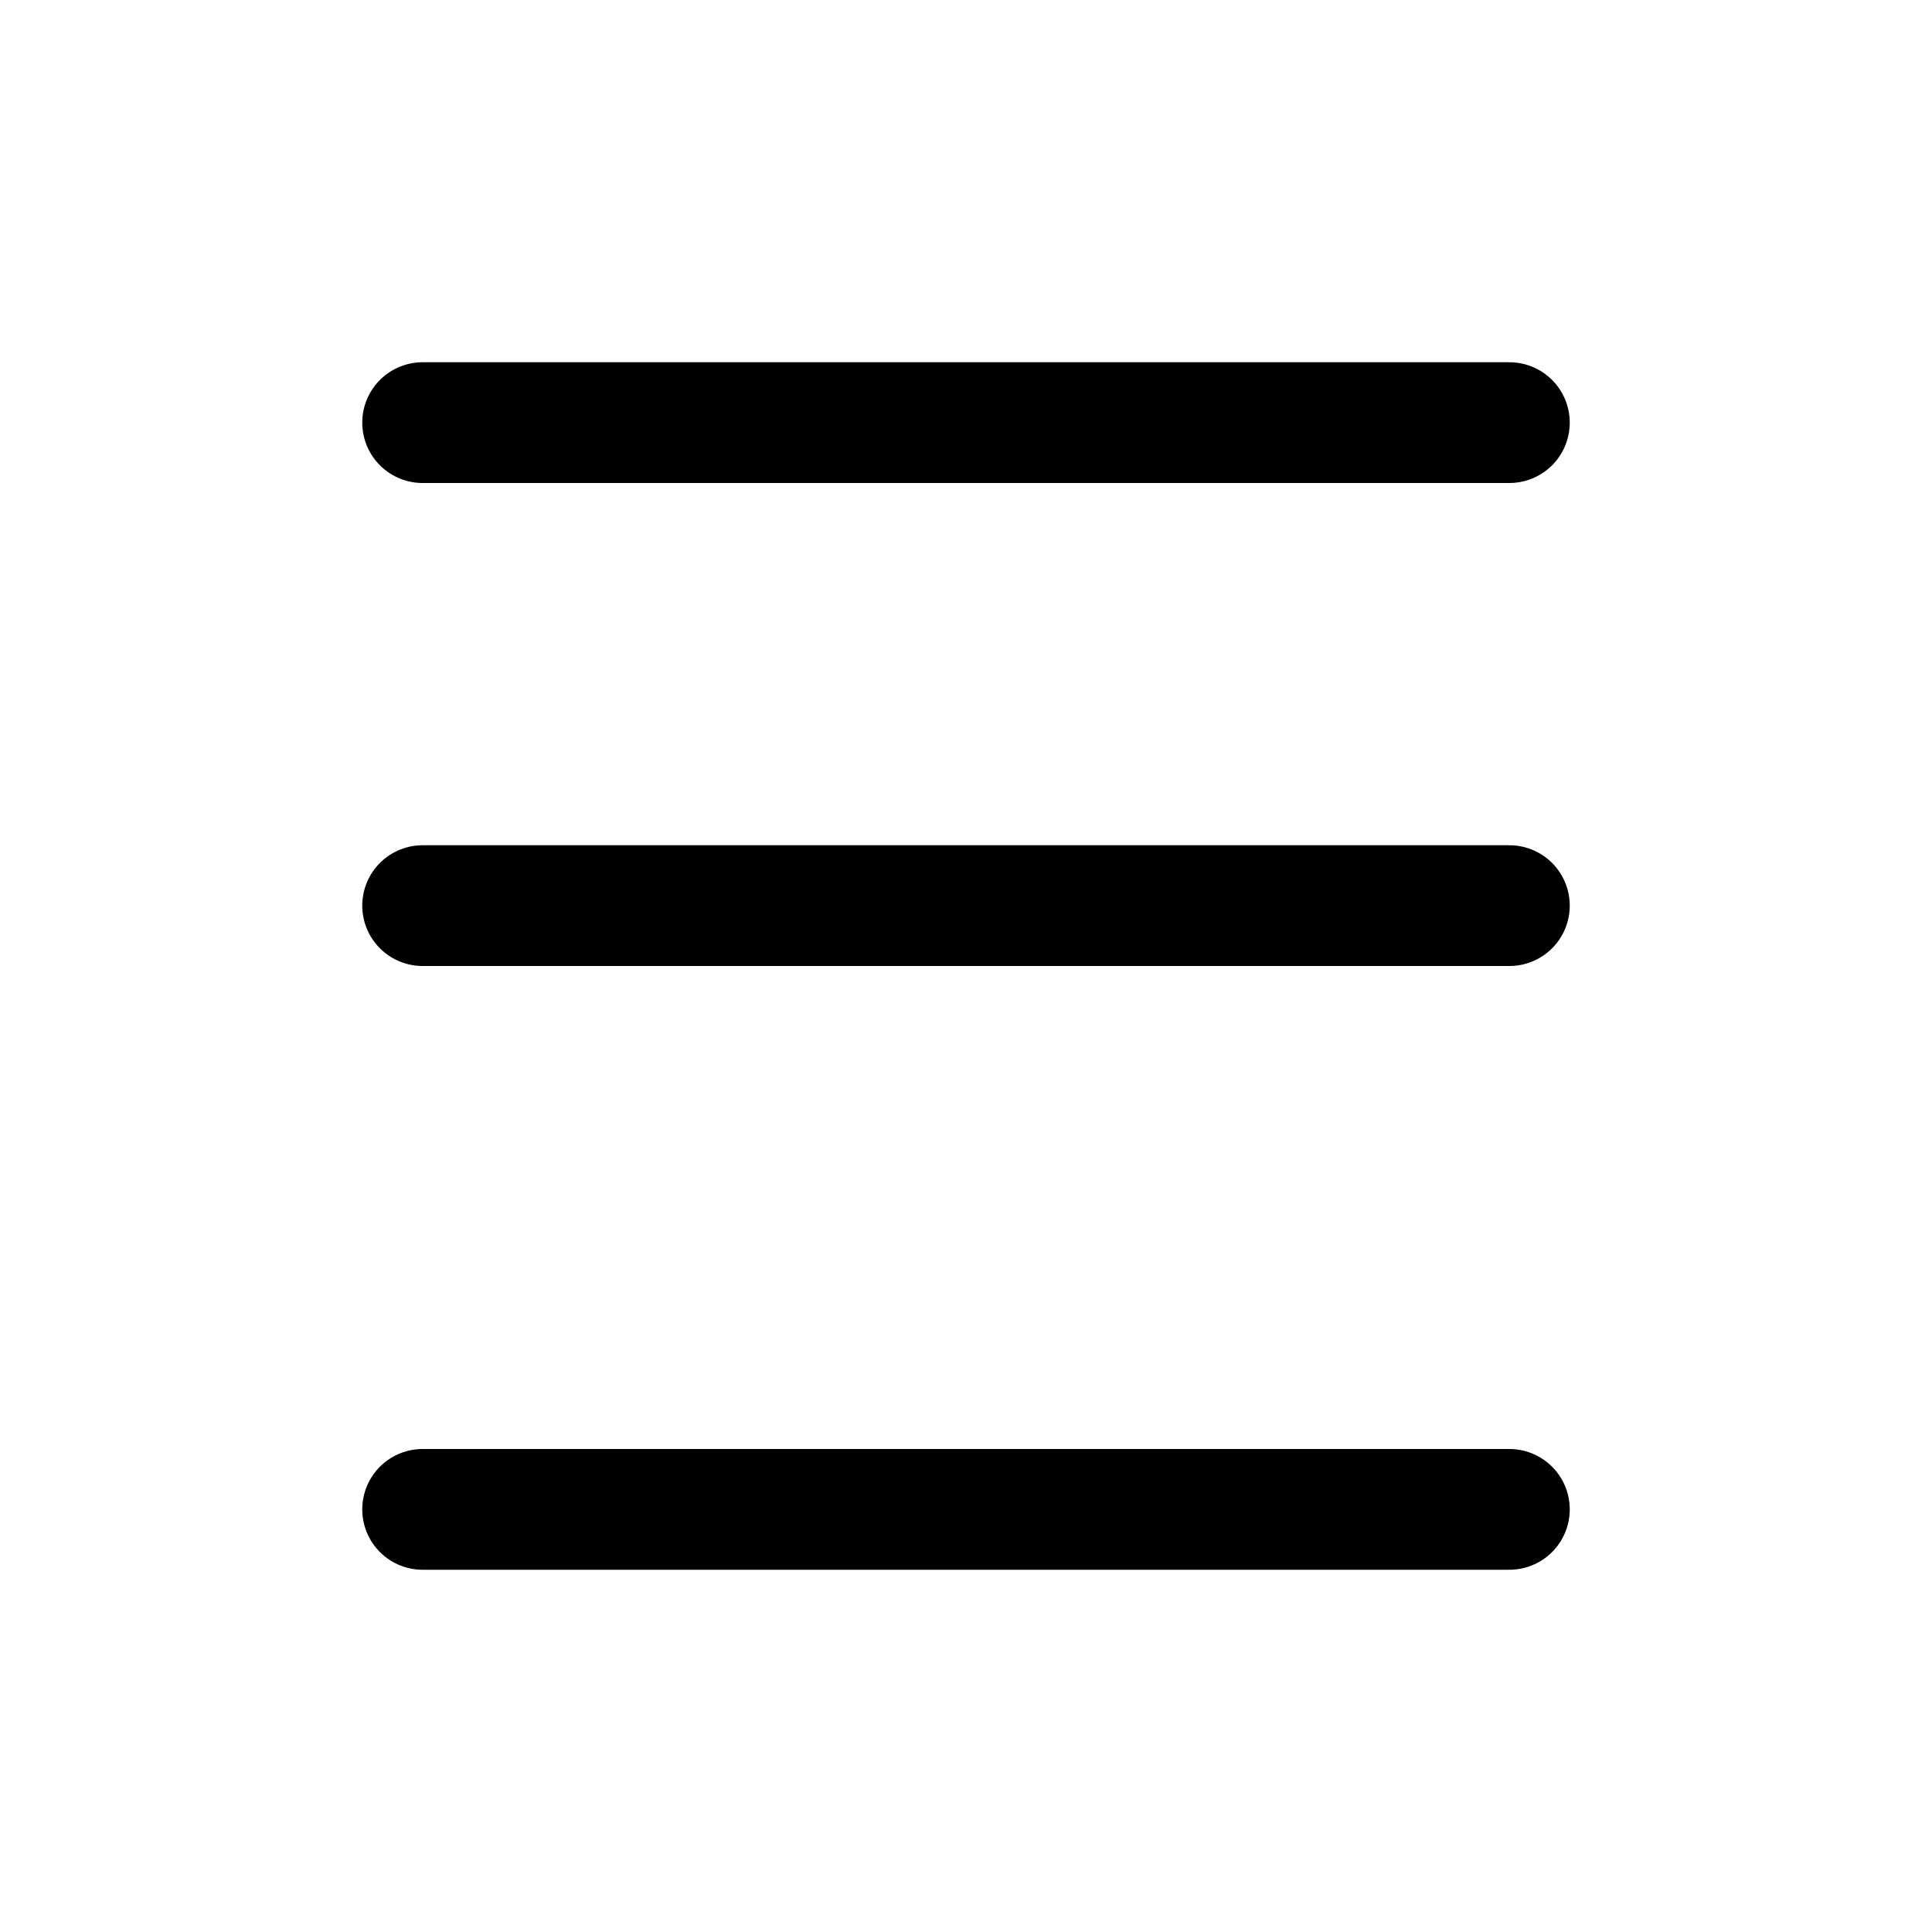
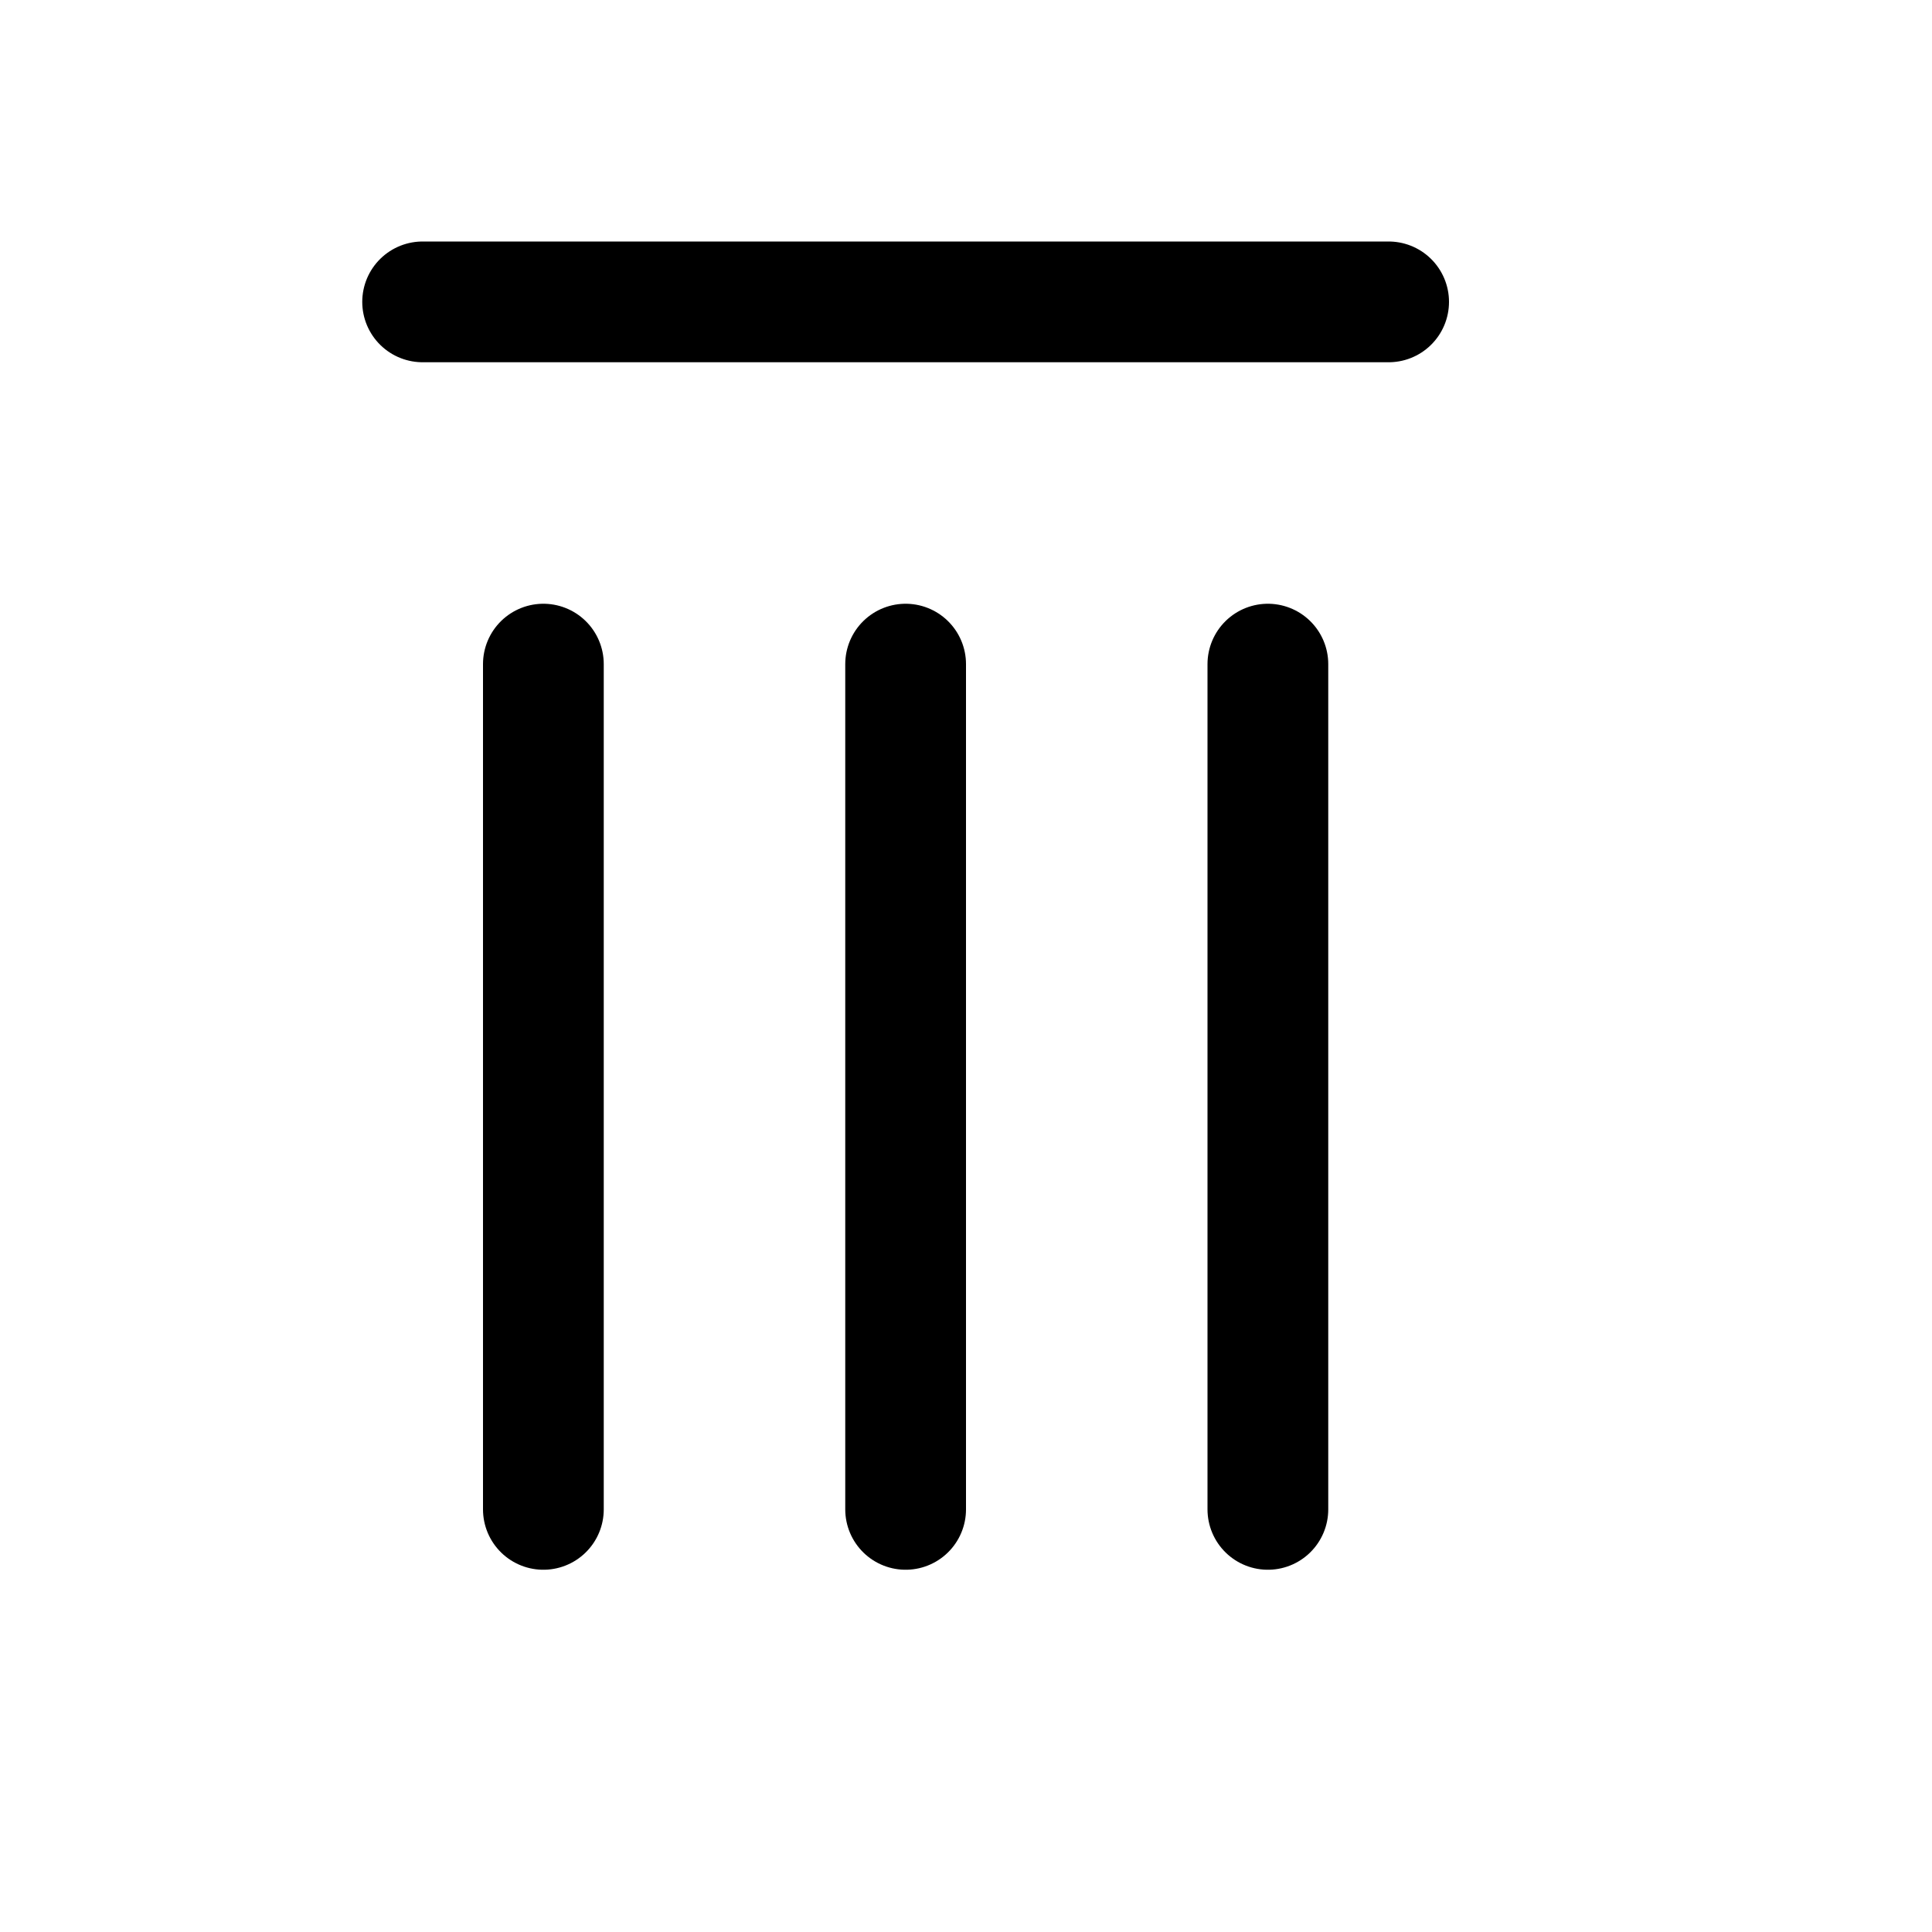
<svg xmlns="http://www.w3.org/2000/svg" width="16" height="16" viewBox="0 0 16 16">
  <g class="esist" fill="none" stroke="currentColor" stroke-width="1" stroke-linecap="round" stroke-linejoin="round">
-     <line x1="3.5" y1="3.5" x2="12.5" y2="3.5" />
-     <line x1="3.5" y1="7.5" x2="12.5" y2="7.5" />
-     <line x1="3.5" y1="12.5" x2="12.5" y2="12.5" />
+     <line x1="4.5" y1="5.5" x2="4.5" y2="12.5" />
+     <line x1="7.5" y1="5.5" x2="7.5" y2="12.5" />
+     <line x1="10.5" y1="5.5" x2="10.5" y2="12.5" />
+   </g>
+   <g class="pt" fill="none" stroke="currentColor" stroke-width="1" stroke-linecap="round" stroke-linejoin="round">
+     <line x1="3.5" y1="2.5" x2="11.5" y2="2.5" />
  </g>
</svg>
